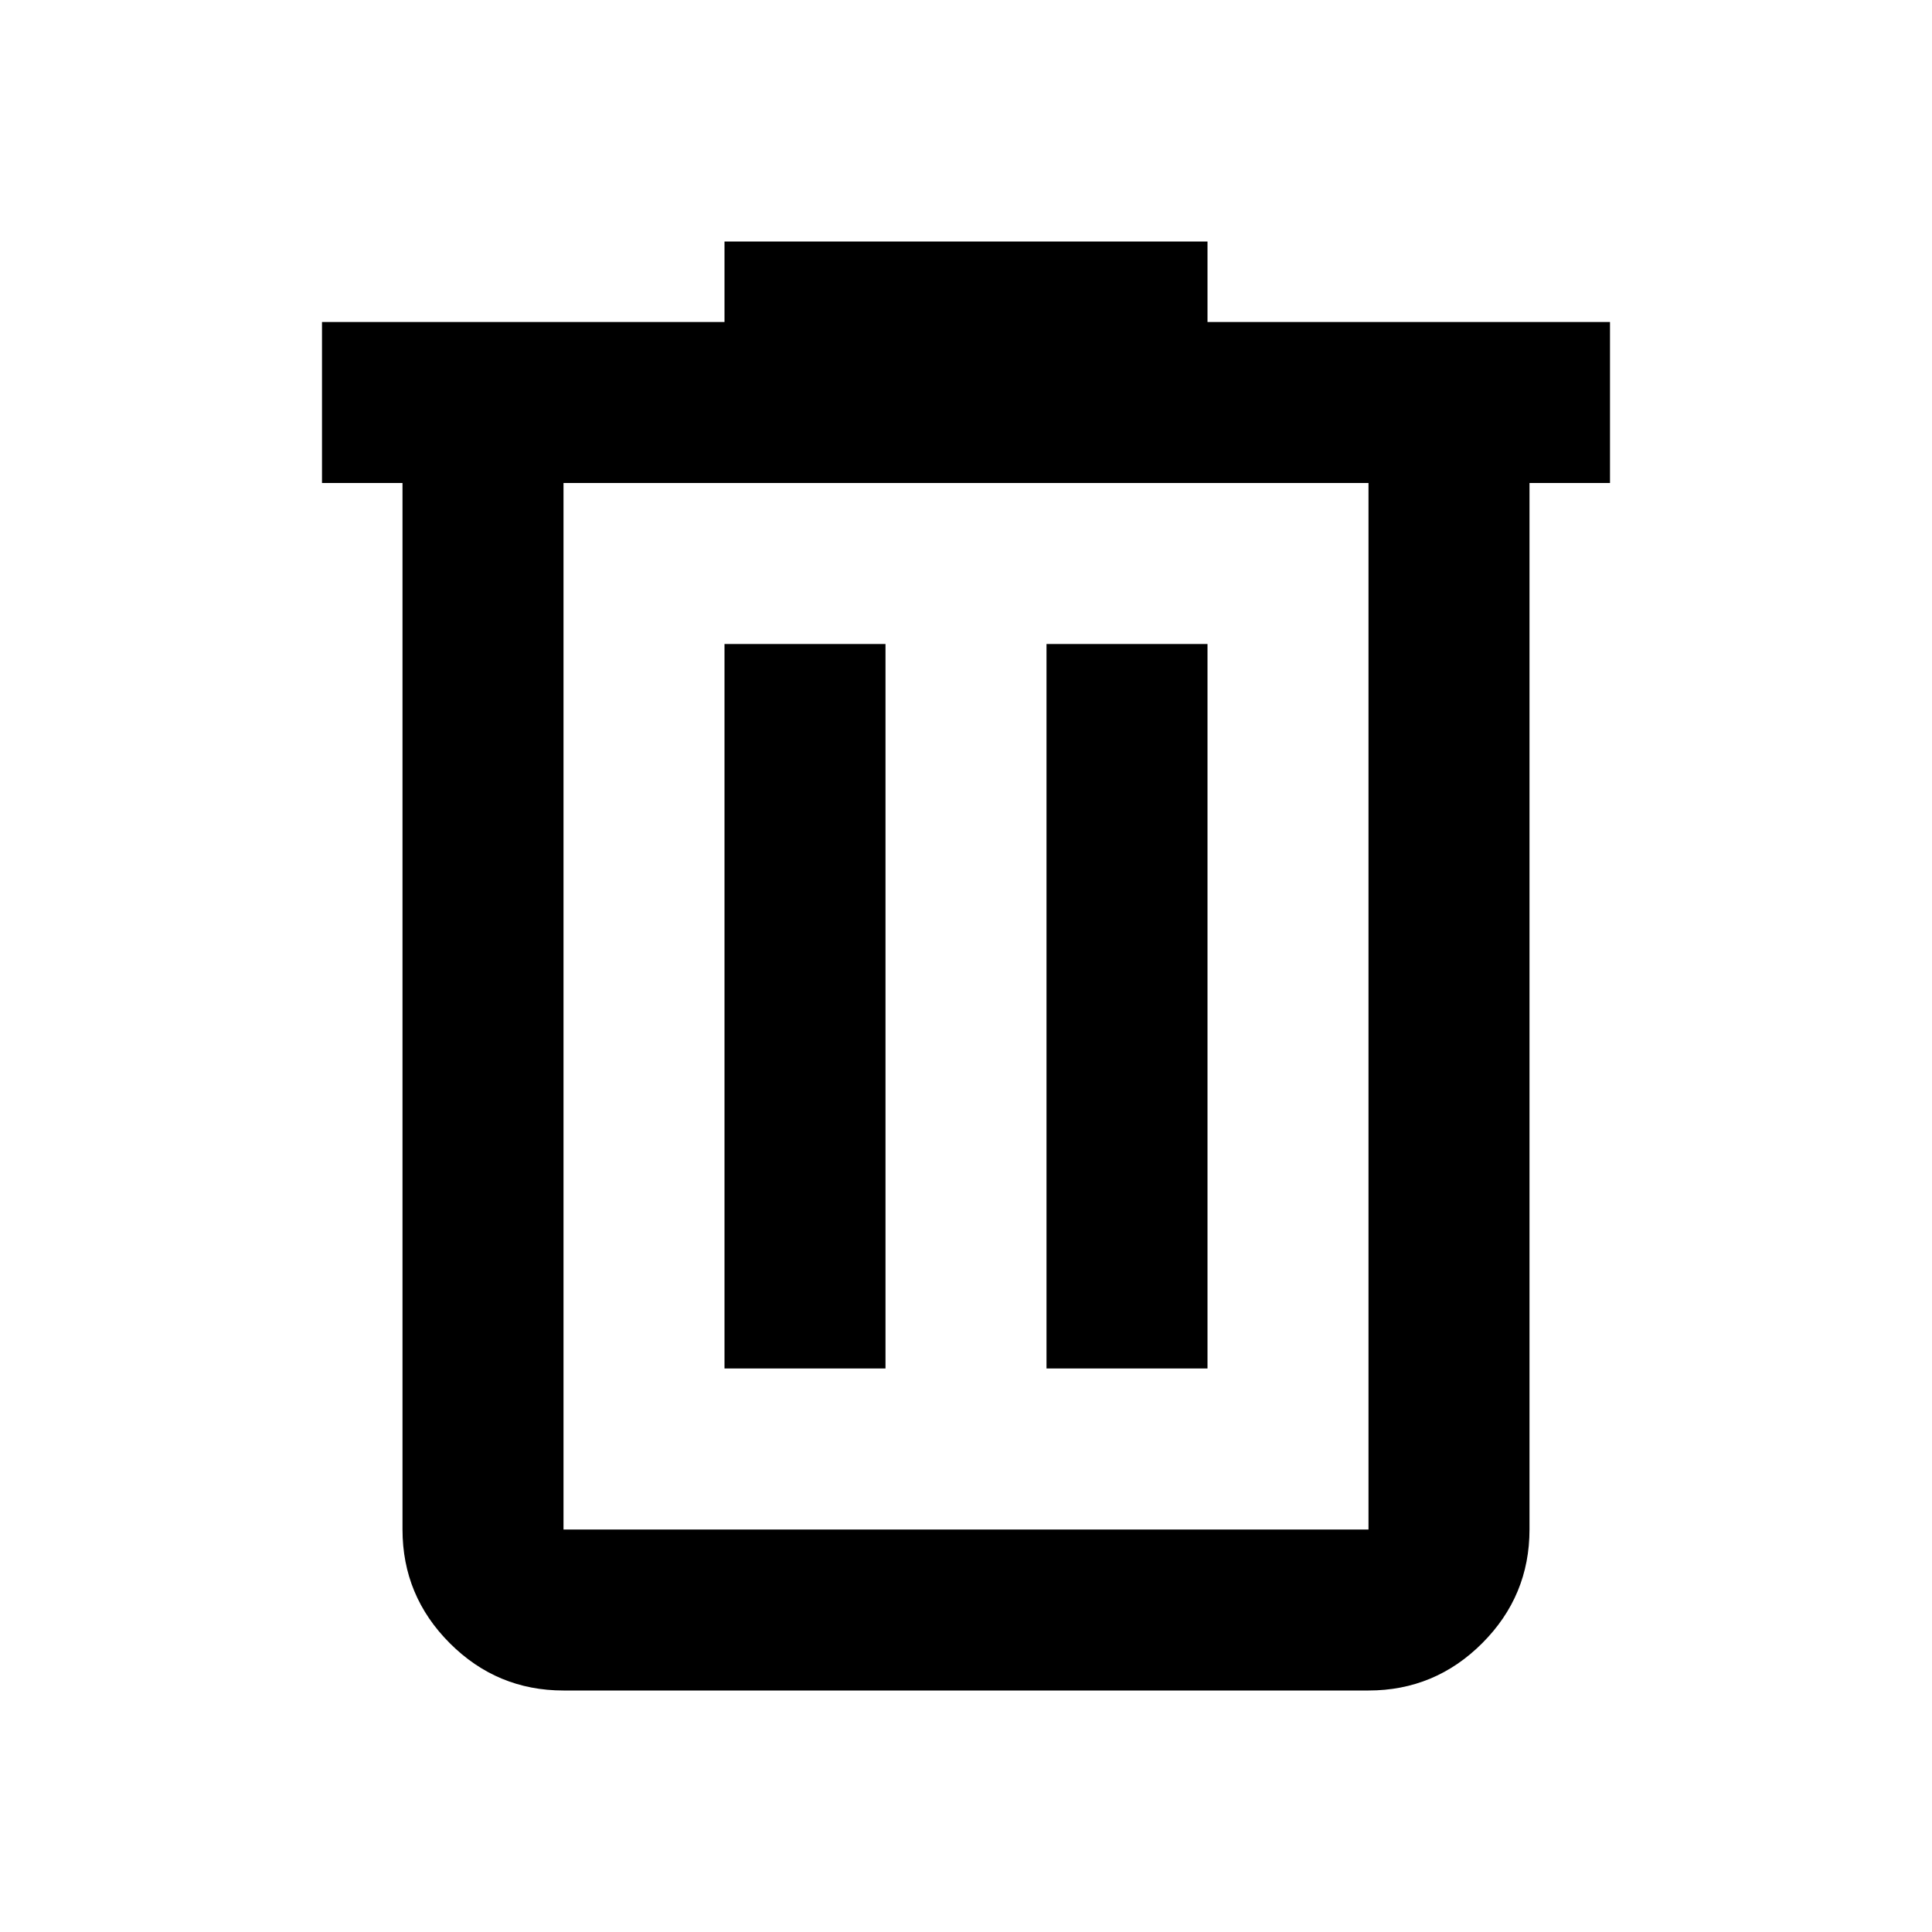
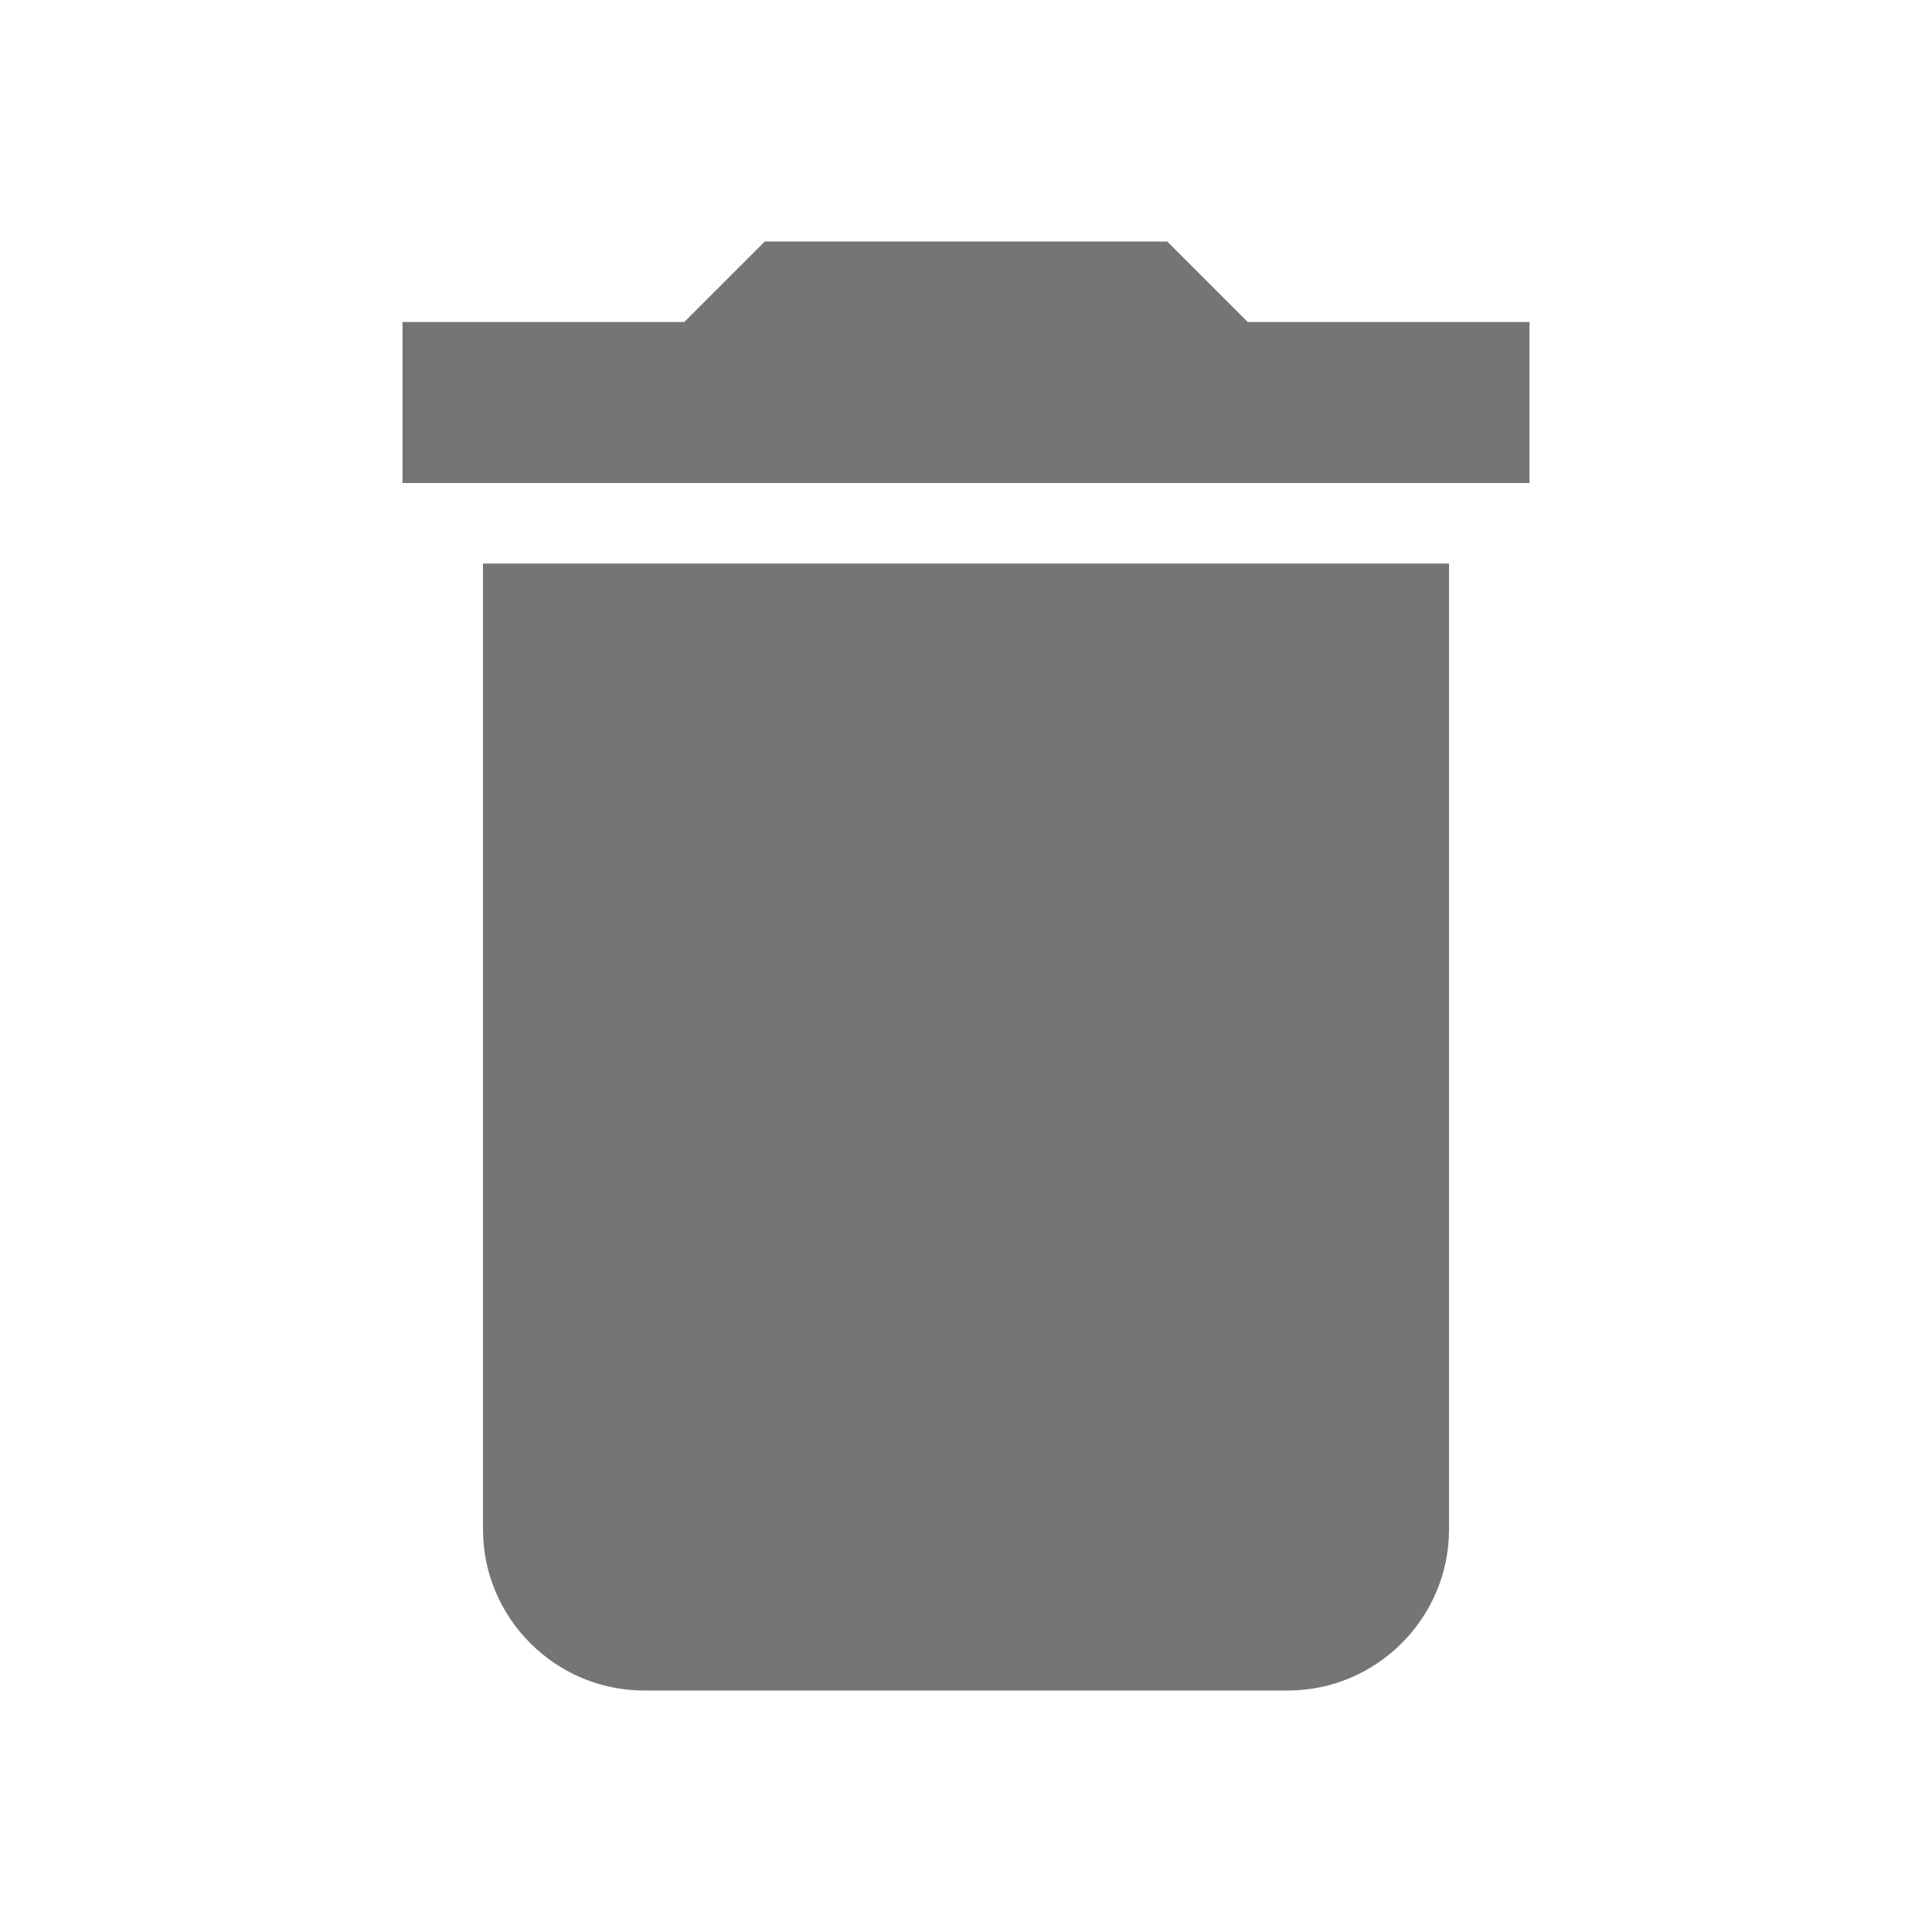
- <svg xmlns="http://www.w3.org/2000/svg" height="24" viewBox="0 -960 960 960" width="24">
-   <path d="M280-120q-33 0-56.5-23.5T200-200v-520h-40v-80h200v-40h240v40h200v80h-40v520q0 33-23.5 56.5T680-120H280Zm400-600H280v520h400v-520ZM360-280h80v-360h-80v360Zm160 0h80v-360h-80v360ZM280-720v520-520Z" />
+ <svg xmlns="http://www.w3.org/2000/svg" width="24" height="24" viewBox="0 0 24 24" fill="none">
+   <path d="M6 19c0 1.1.9 2 2 2h8c1.1 0 2-.9 2-2V7H6v12zM19 4h-3.5l-1-1h-5l-1 1H5v2h14V4z" fill="#757575" />
</svg>
